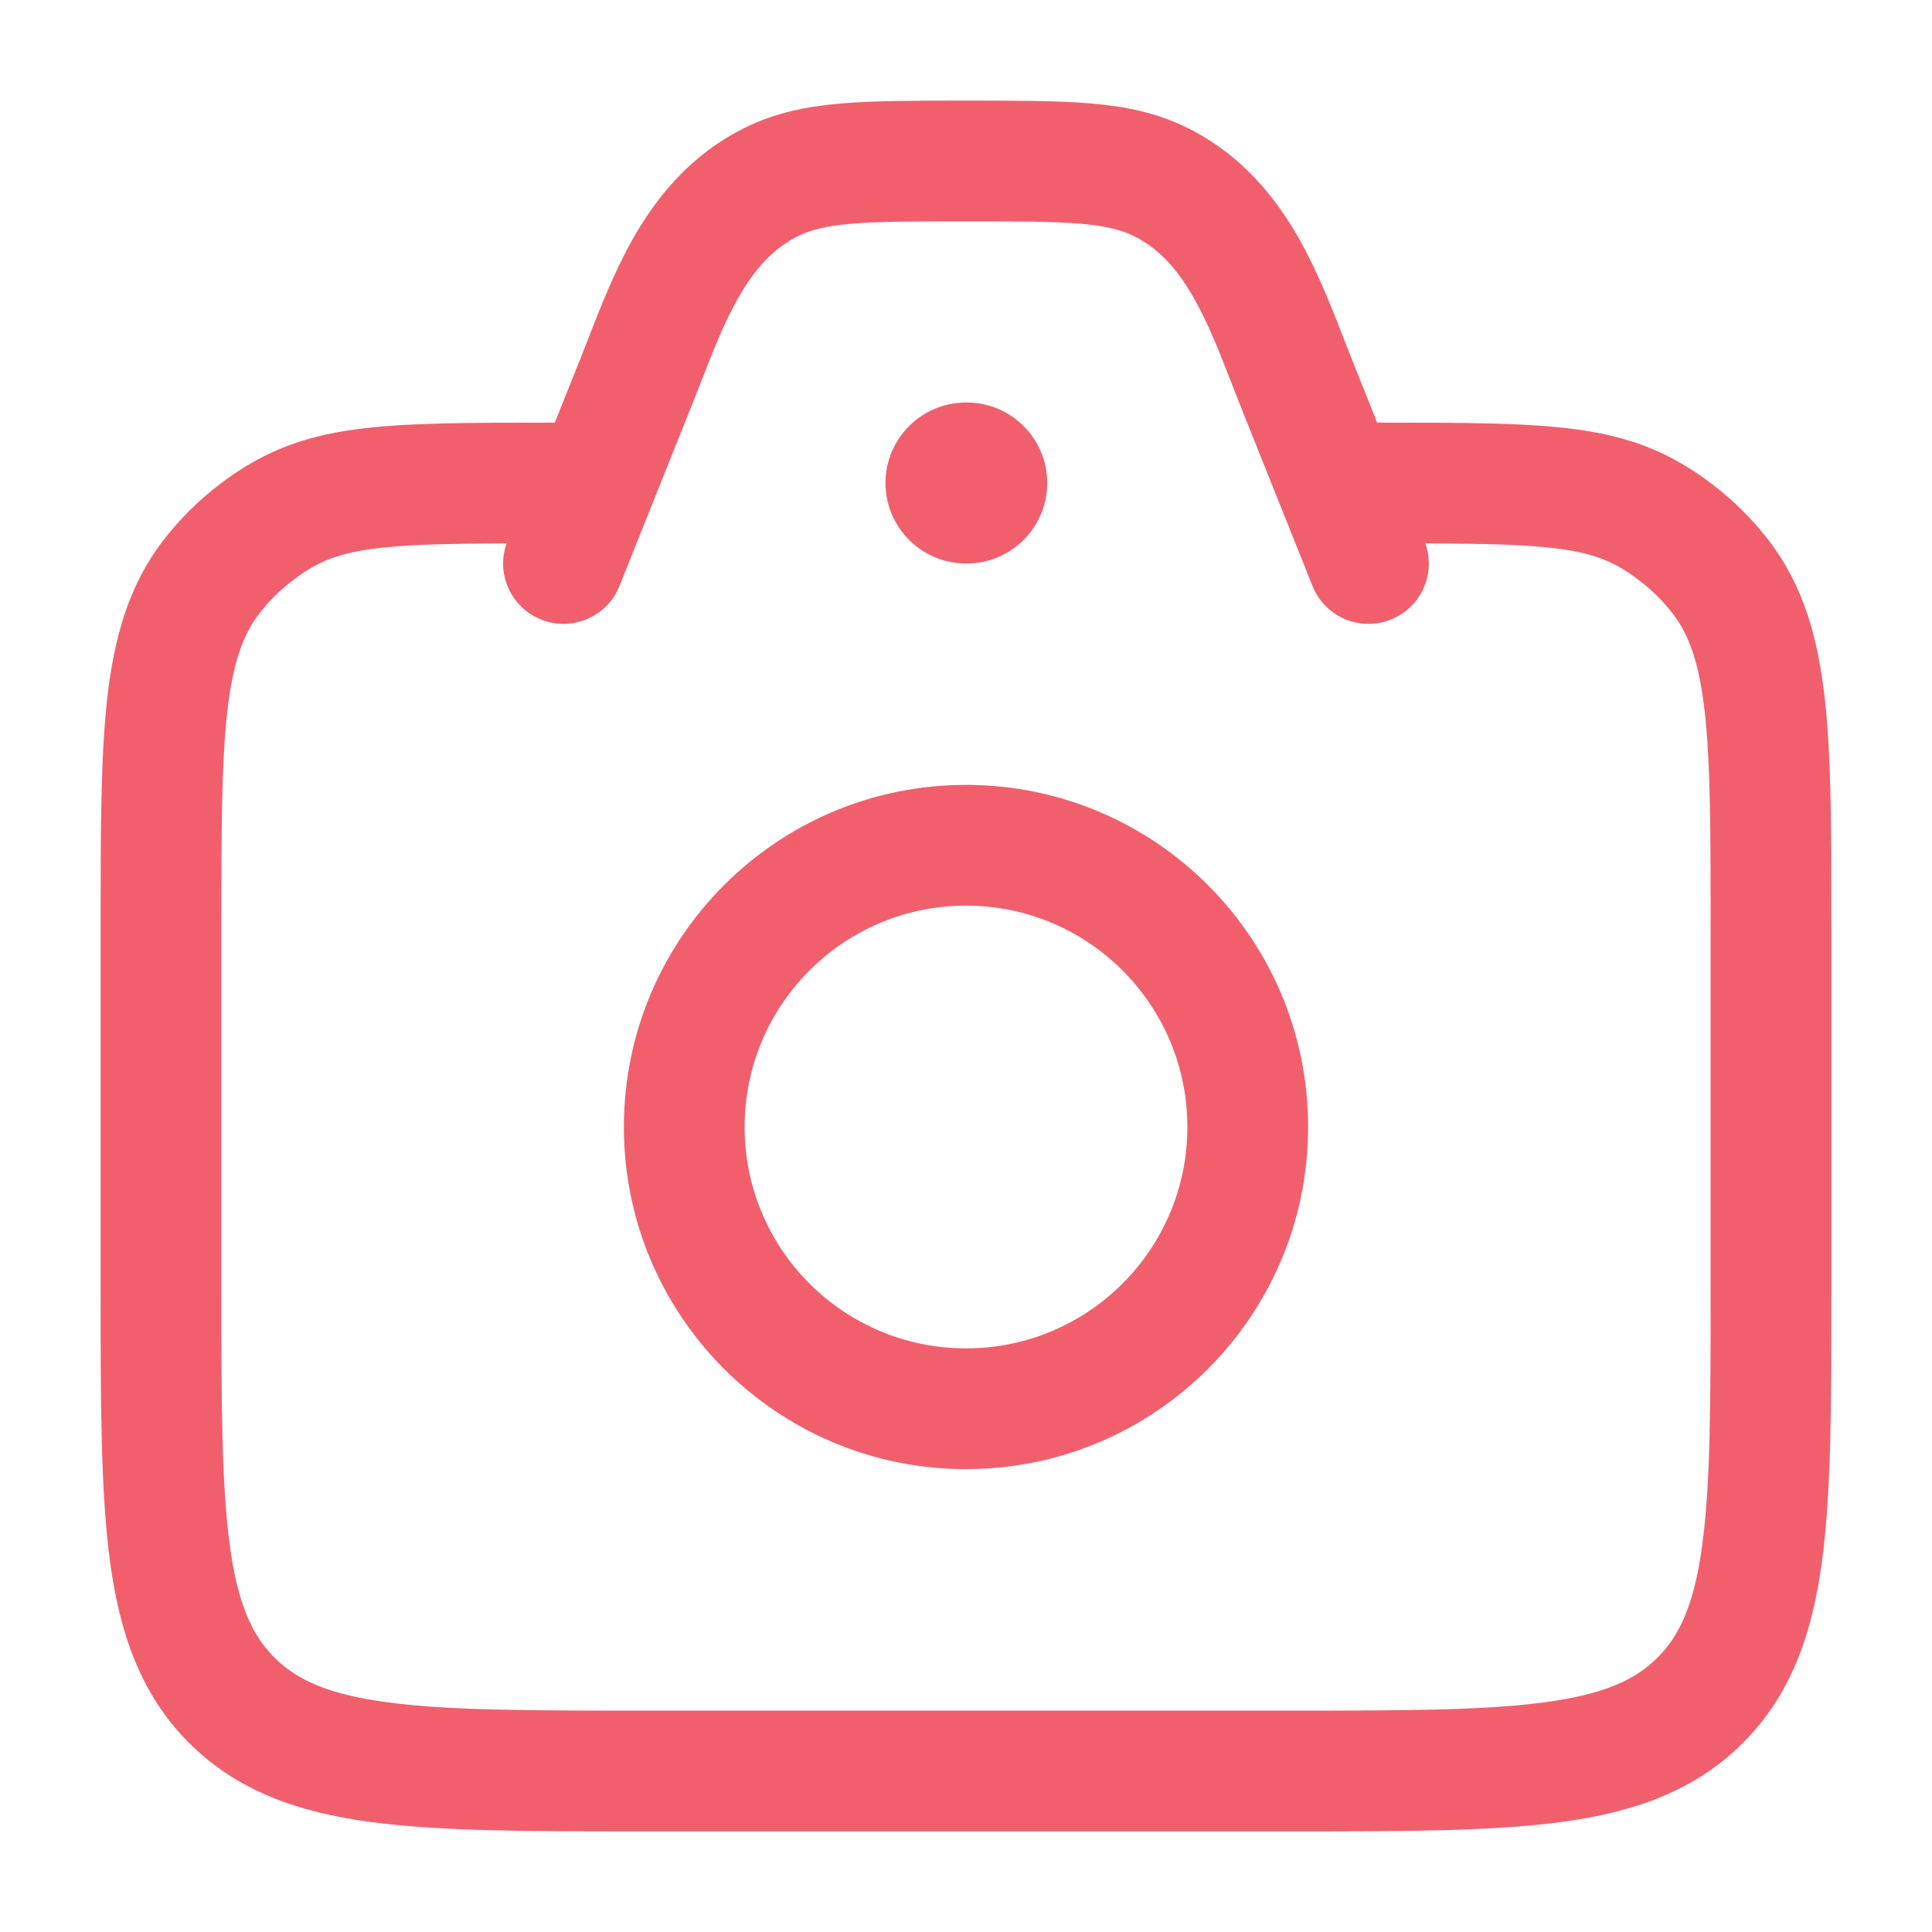
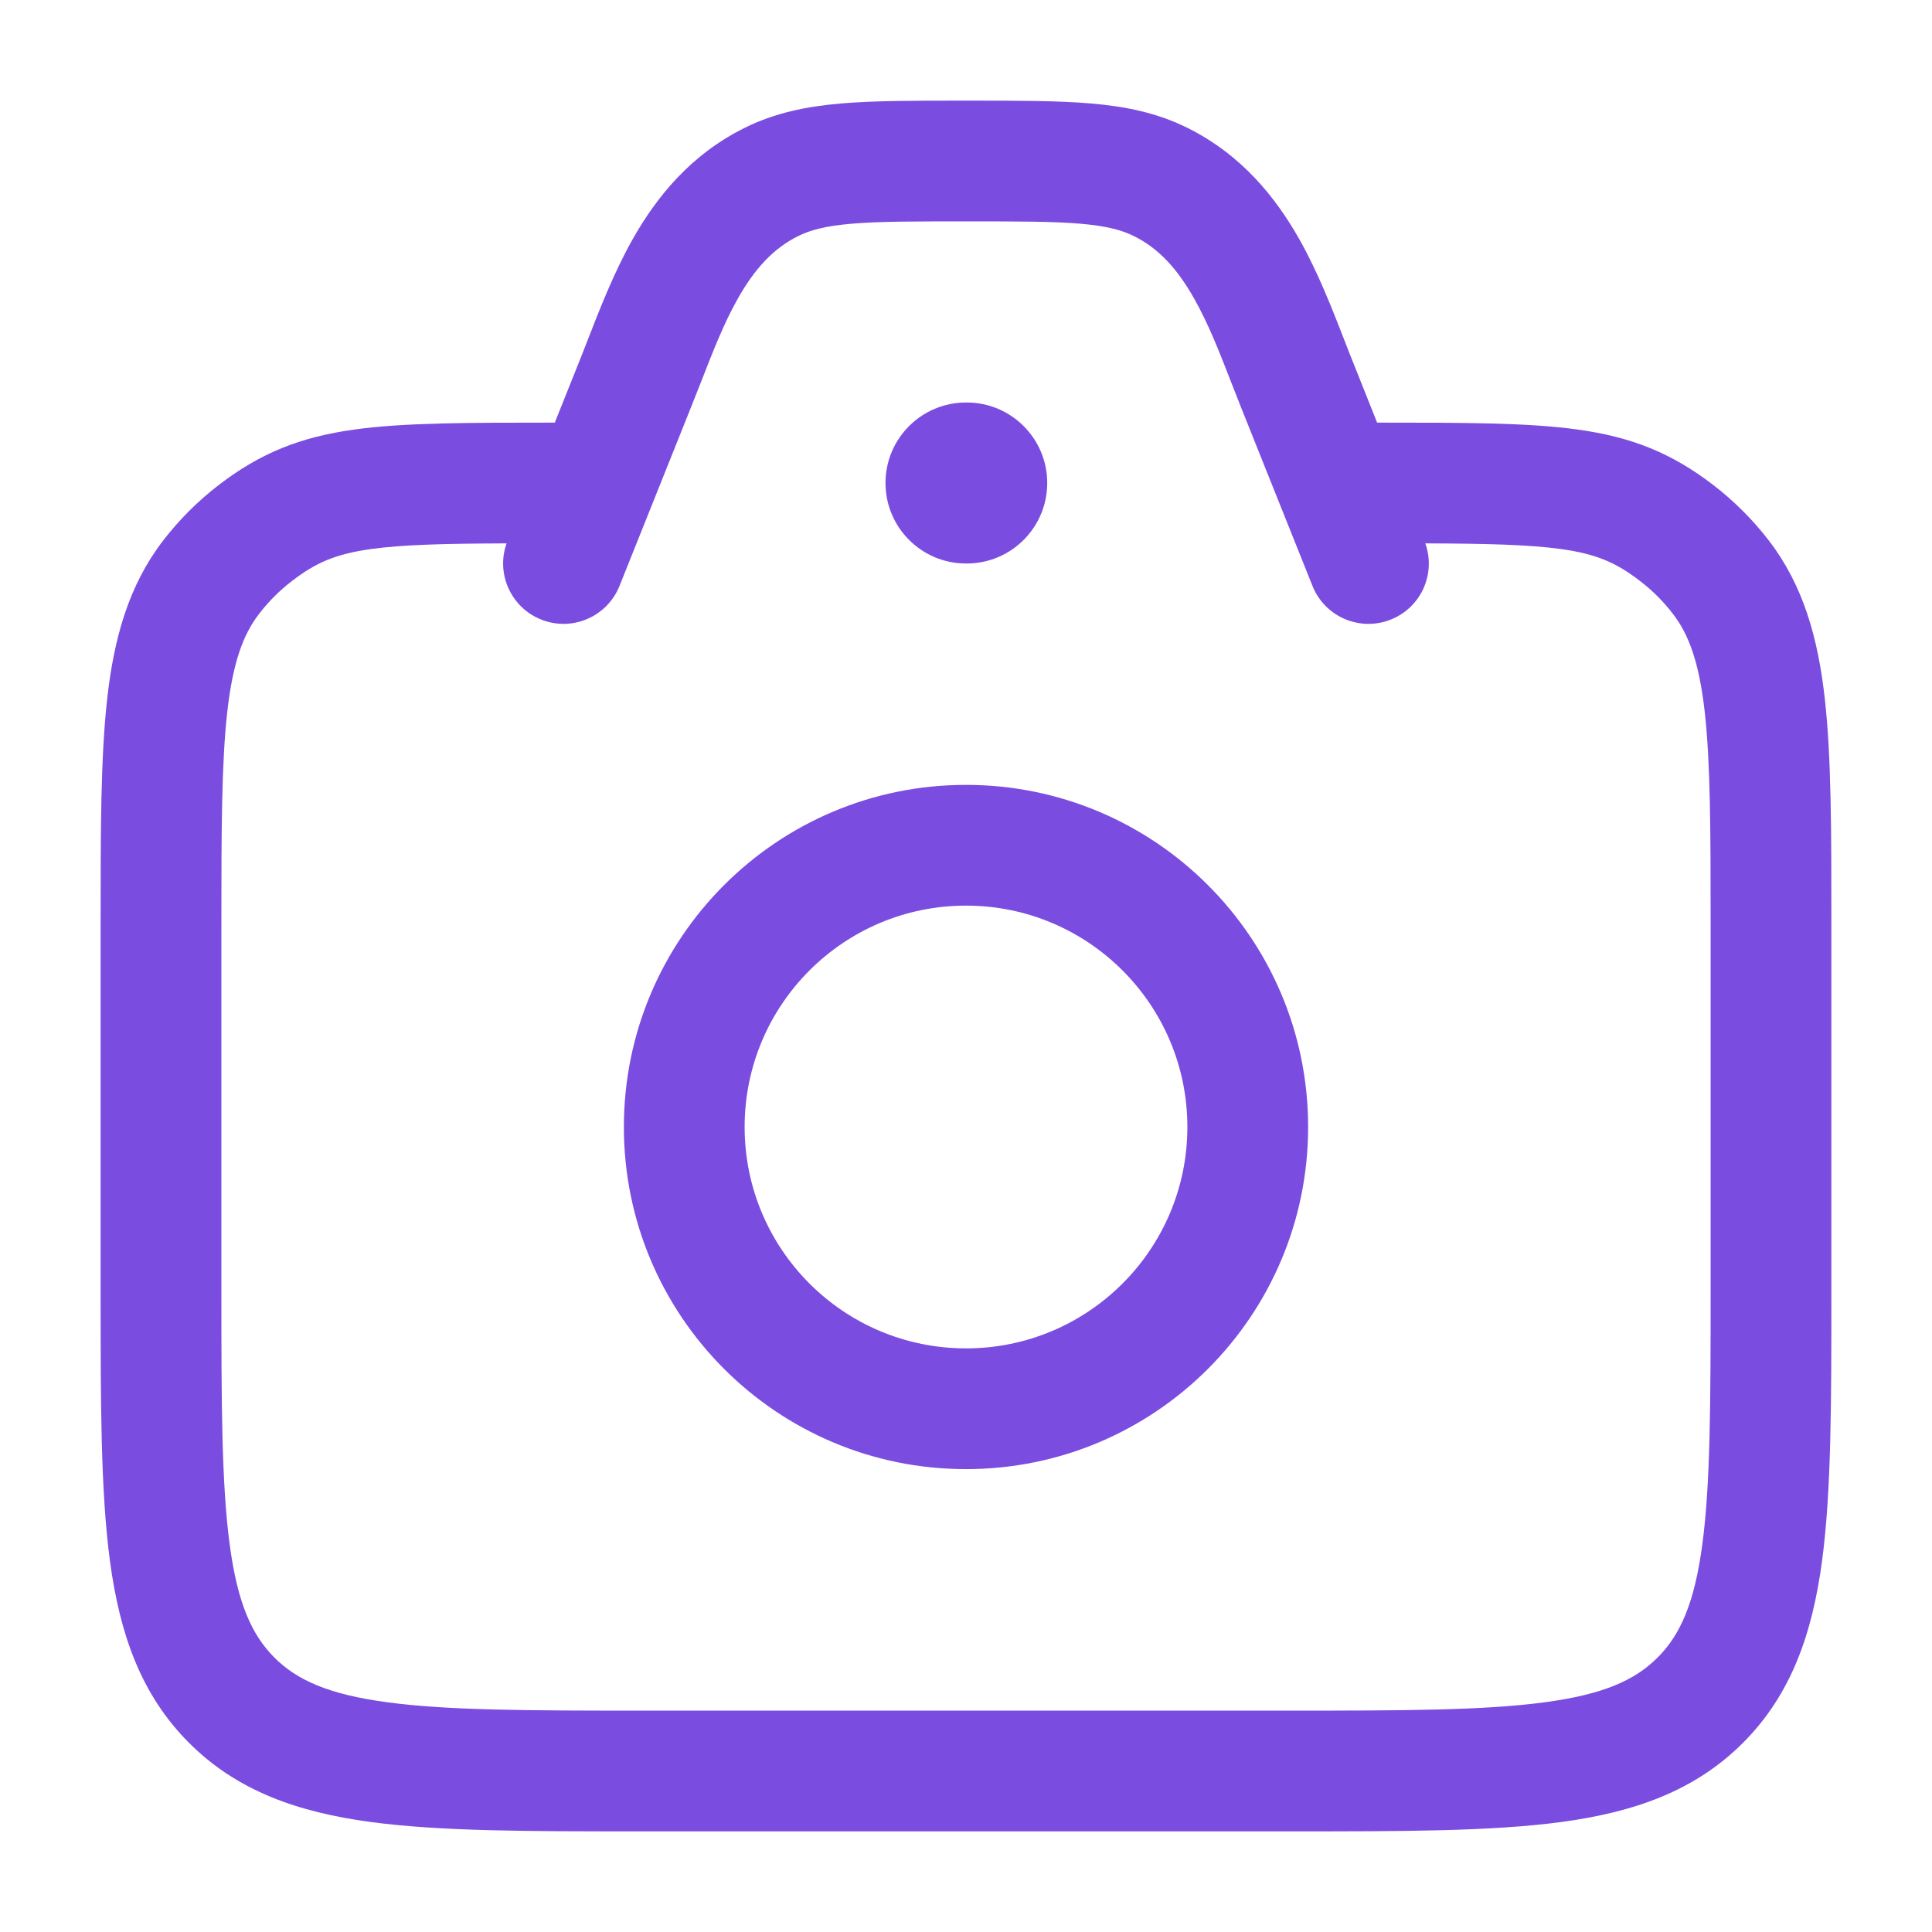
<svg xmlns="http://www.w3.org/2000/svg" width="24" height="24" viewBox="0 0 24 24" fill="none">
-   <path d="M12.031 1.25C12.635 1.25 13.136 1.25 13.549 1.285C13.982 1.322 14.373 1.401 14.75 1.588C15.421 1.921 15.846 2.449 16.145 2.979C16.376 3.39 16.555 3.852 16.707 4.243C16.743 4.336 16.777 4.424 16.811 4.507L17.107 5.25C18.199 5.25 18.985 5.251 19.592 5.335C20.275 5.429 20.77 5.631 21.283 6.025C21.543 6.225 21.775 6.457 21.975 6.717C22.401 7.273 22.583 7.922 22.668 8.676C22.75 9.405 22.75 10.321 22.75 11.455V16.055C22.75 17.422 22.75 18.525 22.634 19.392C22.513 20.292 22.253 21.049 21.651 21.651C21.049 22.253 20.292 22.513 19.392 22.634C18.525 22.75 17.422 22.75 16.055 22.75H7.945C6.578 22.75 5.475 22.75 4.608 22.634C3.708 22.513 2.951 22.253 2.349 21.651C1.747 21.049 1.487 20.292 1.366 19.392C1.25 18.525 1.25 17.422 1.25 16.055V11.455C1.25 10.321 1.25 9.405 1.332 8.676C1.417 7.922 1.599 7.273 2.025 6.717C2.225 6.457 2.457 6.225 2.717 6.025C3.23 5.631 3.725 5.429 4.408 5.335C5.014 5.251 5.801 5.25 6.892 5.25L7.189 4.507C7.223 4.424 7.257 4.335 7.293 4.243C7.445 3.852 7.624 3.39 7.855 2.979C8.154 2.448 8.579 1.921 9.251 1.588C9.628 1.401 10.019 1.322 10.452 1.285C10.865 1.25 11.365 1.25 11.969 1.25H12.031ZM12 2.75C11.357 2.75 10.921 2.75 10.579 2.779C10.25 2.807 10.063 2.859 9.916 2.932C9.605 3.086 9.372 3.342 9.163 3.714C8.989 4.023 8.86 4.357 8.711 4.738C8.67 4.843 8.627 4.952 8.582 5.064L7.696 7.278C7.542 7.663 7.106 7.85 6.722 7.696C6.347 7.546 6.159 7.127 6.293 6.75C5.513 6.753 5.003 6.766 4.612 6.82C4.171 6.881 3.924 6.989 3.63 7.215C3.474 7.334 3.334 7.474 3.215 7.63C3.022 7.882 2.893 8.224 2.823 8.845C2.752 9.48 2.75 10.31 2.75 11.5V16C2.75 17.435 2.752 18.436 2.854 19.191C2.952 19.925 3.132 20.314 3.409 20.591C3.686 20.868 4.075 21.048 4.809 21.146C5.564 21.248 6.565 21.25 8 21.25H16C17.435 21.25 18.436 21.248 19.191 21.146C19.925 21.048 20.314 20.868 20.591 20.591C20.868 20.314 21.048 19.925 21.146 19.191C21.248 18.436 21.25 17.435 21.25 16V11.5C21.25 10.31 21.248 9.48 21.177 8.845C21.107 8.224 20.978 7.882 20.785 7.63C20.666 7.474 20.526 7.334 20.37 7.215C20.076 6.989 19.829 6.881 19.388 6.82C18.996 6.766 18.486 6.753 17.706 6.75C17.84 7.128 17.654 7.546 17.278 7.696C16.894 7.85 16.457 7.663 16.304 7.278L15.418 5.064C15.373 4.952 15.331 4.843 15.29 4.738C15.142 4.357 15.011 4.023 14.837 3.714C14.628 3.342 14.395 3.085 14.084 2.932C13.937 2.859 13.75 2.807 13.421 2.779C13.079 2.75 12.643 2.75 12 2.75ZM12 9.75C14.347 9.75 16.25 11.653 16.25 14C16.25 16.347 14.347 18.25 12 18.25C9.653 18.25 7.75 16.347 7.75 14C7.75 11.653 9.653 9.75 12 9.75ZM12 11.25C10.481 11.25 9.25 12.481 9.25 14C9.25 15.519 10.481 16.75 12 16.75C13.519 16.75 14.75 15.519 14.75 14C14.75 12.481 13.519 11.25 12 11.25ZM12.009 5C12.561 5 13.009 5.448 13.009 6C13.009 6.552 12.561 7 12.009 7H12C11.448 7 11 6.552 11 6C11 5.448 11.448 5 12 5H12.009Z" fill="#f15f6d" />
+   <path d="M12.031 1.25C12.635 1.25 13.136 1.25 13.549 1.285C13.982 1.322 14.373 1.401 14.75 1.588C15.421 1.921 15.846 2.449 16.145 2.979C16.376 3.39 16.555 3.852 16.707 4.243C16.743 4.336 16.777 4.424 16.811 4.507L17.107 5.25C18.199 5.25 18.985 5.251 19.592 5.335C20.275 5.429 20.77 5.631 21.283 6.025C21.543 6.225 21.775 6.457 21.975 6.717C22.401 7.273 22.583 7.922 22.668 8.676C22.75 9.405 22.75 10.321 22.75 11.455V16.055C22.75 17.422 22.75 18.525 22.634 19.392C22.513 20.292 22.253 21.049 21.651 21.651C21.049 22.253 20.292 22.513 19.392 22.634C18.525 22.75 17.422 22.75 16.055 22.75H7.945C6.578 22.75 5.475 22.75 4.608 22.634C3.708 22.513 2.951 22.253 2.349 21.651C1.747 21.049 1.487 20.292 1.366 19.392C1.25 18.525 1.25 17.422 1.25 16.055V11.455C1.25 10.321 1.25 9.405 1.332 8.676C1.417 7.922 1.599 7.273 2.025 6.717C2.225 6.457 2.457 6.225 2.717 6.025C3.23 5.631 3.725 5.429 4.408 5.335C5.014 5.251 5.801 5.25 6.892 5.25L7.189 4.507C7.223 4.424 7.257 4.335 7.293 4.243C7.445 3.852 7.624 3.39 7.855 2.979C8.154 2.448 8.579 1.921 9.251 1.588C9.628 1.401 10.019 1.322 10.452 1.285C10.865 1.25 11.365 1.25 11.969 1.25H12.031ZM12 2.75C11.357 2.75 10.921 2.75 10.579 2.779C10.25 2.807 10.063 2.859 9.916 2.932C9.605 3.086 9.372 3.342 9.163 3.714C8.989 4.023 8.86 4.357 8.711 4.738C8.67 4.843 8.627 4.952 8.582 5.064L7.696 7.278C7.542 7.663 7.106 7.85 6.722 7.696C6.347 7.546 6.159 7.127 6.293 6.75C5.513 6.753 5.003 6.766 4.612 6.82C4.171 6.881 3.924 6.989 3.63 7.215C3.474 7.334 3.334 7.474 3.215 7.63C3.022 7.882 2.893 8.224 2.823 8.845C2.752 9.48 2.75 10.31 2.75 11.5V16C2.75 17.435 2.752 18.436 2.854 19.191C2.952 19.925 3.132 20.314 3.409 20.591C3.686 20.868 4.075 21.048 4.809 21.146C5.564 21.248 6.565 21.25 8 21.25H16C17.435 21.25 18.436 21.248 19.191 21.146C19.925 21.048 20.314 20.868 20.591 20.591C20.868 20.314 21.048 19.925 21.146 19.191C21.248 18.436 21.25 17.435 21.25 16V11.5C21.25 10.31 21.248 9.48 21.177 8.845C21.107 8.224 20.978 7.882 20.785 7.63C20.666 7.474 20.526 7.334 20.37 7.215C20.076 6.989 19.829 6.881 19.388 6.82C18.996 6.766 18.486 6.753 17.706 6.75C17.84 7.128 17.654 7.546 17.278 7.696C16.894 7.85 16.457 7.663 16.304 7.278L15.418 5.064C15.373 4.952 15.331 4.843 15.29 4.738C15.142 4.357 15.011 4.023 14.837 3.714C14.628 3.342 14.395 3.085 14.084 2.932C13.937 2.859 13.75 2.807 13.421 2.779C13.079 2.75 12.643 2.75 12 2.75ZM12 9.75C14.347 9.75 16.25 11.653 16.25 14C16.25 16.347 14.347 18.25 12 18.25C9.653 18.25 7.75 16.347 7.75 14C7.75 11.653 9.653 9.75 12 9.75ZM12 11.25C10.481 11.25 9.25 12.481 9.25 14C9.25 15.519 10.481 16.75 12 16.75C13.519 16.75 14.75 15.519 14.75 14C14.75 12.481 13.519 11.25 12 11.25ZM12.009 5C12.561 5 13.009 5.448 13.009 6C13.009 6.552 12.561 7 12.009 7H12C11.448 7 11 6.552 11 6C11 5.448 11.448 5 12 5H12.009Z" fill="#7b4ce0" />
</svg>
